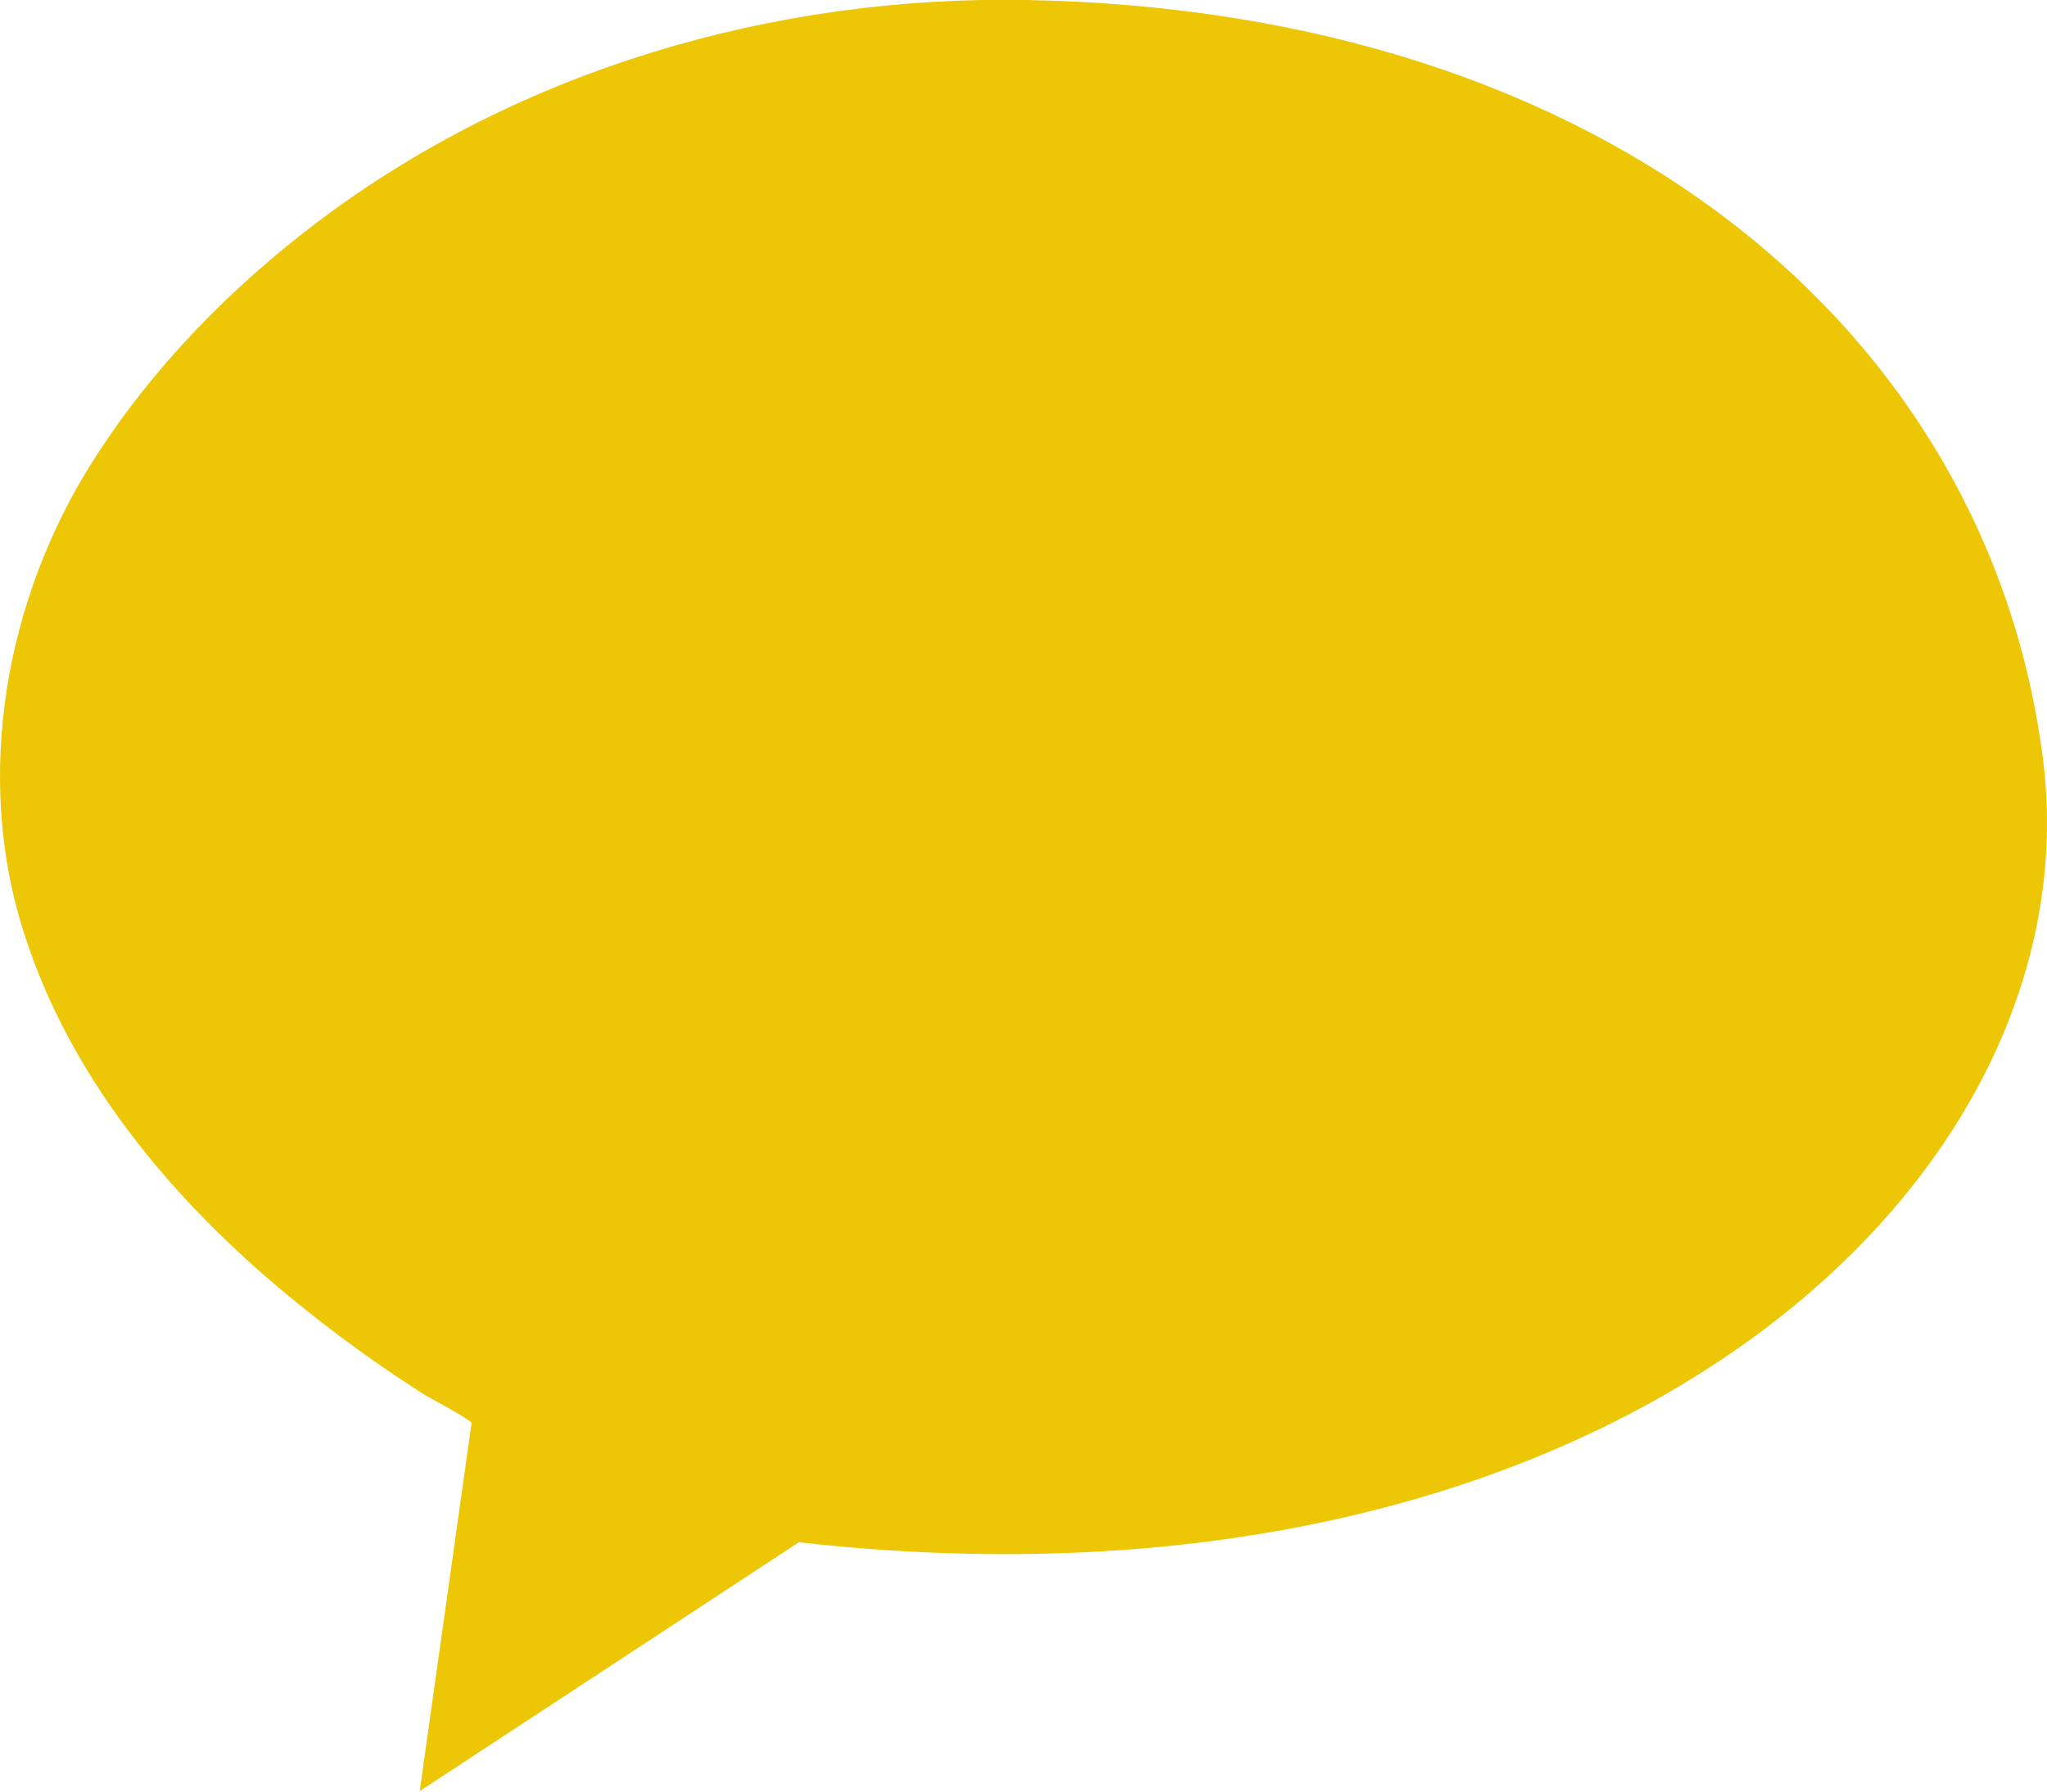
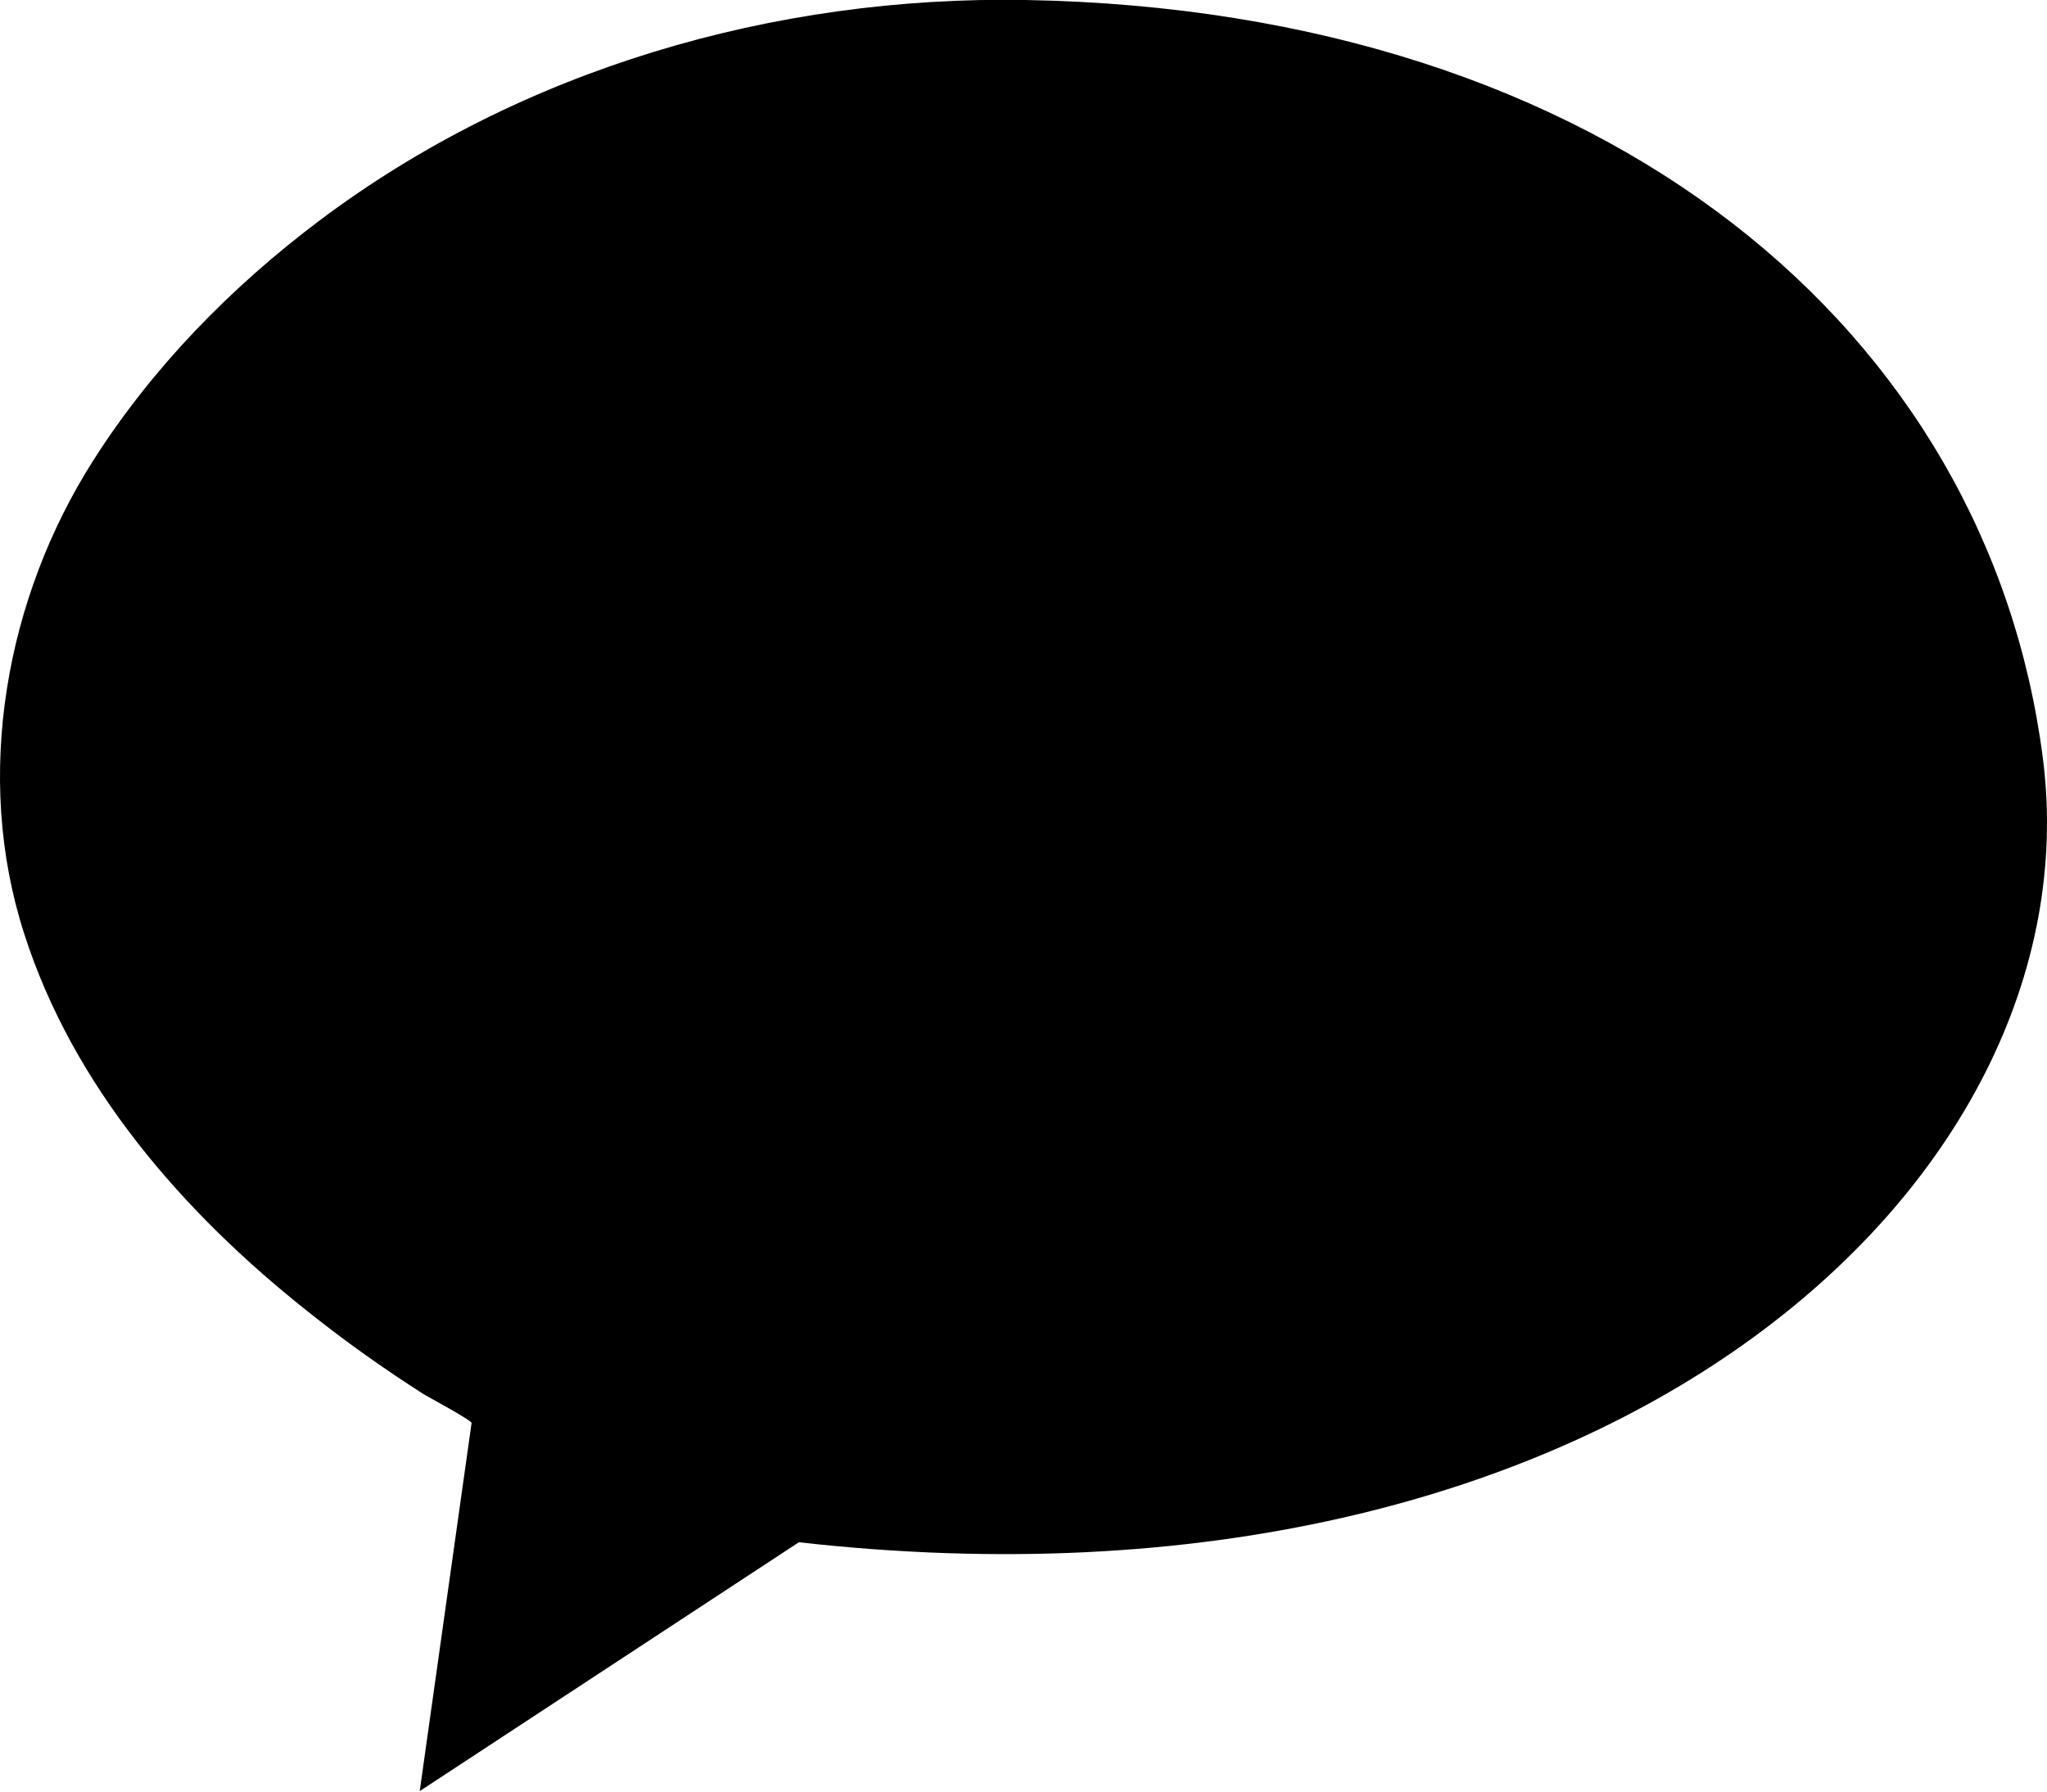
<svg id="kakao-talk-icon" viewBox="0 0 74.18 64.93">
-   <defs>
-     <style>
-             .cls-1 {
-                 fill: #edc705;
-             }
-         </style>
-   </defs>
  <path class="cls-1" d="M17.09,51.58c.01-.1-1.6-.96-1.71-1.03-1.46-.93-2.87-1.93-4.22-3.01-4.51-3.57-8.52-8.16-10.29-13.72C-.96,28.13,.2,21.68,3.38,16.69c2.14-3.37,5-6.29,8.19-8.69C18.88,2.5,28.07-.16,37.18,0c21.13,.38,34.87,12.05,36.85,27.48s-15.82,31.72-45.08,28.42l-13.74,9.02,1.88-13.35Z" />
</svg>
